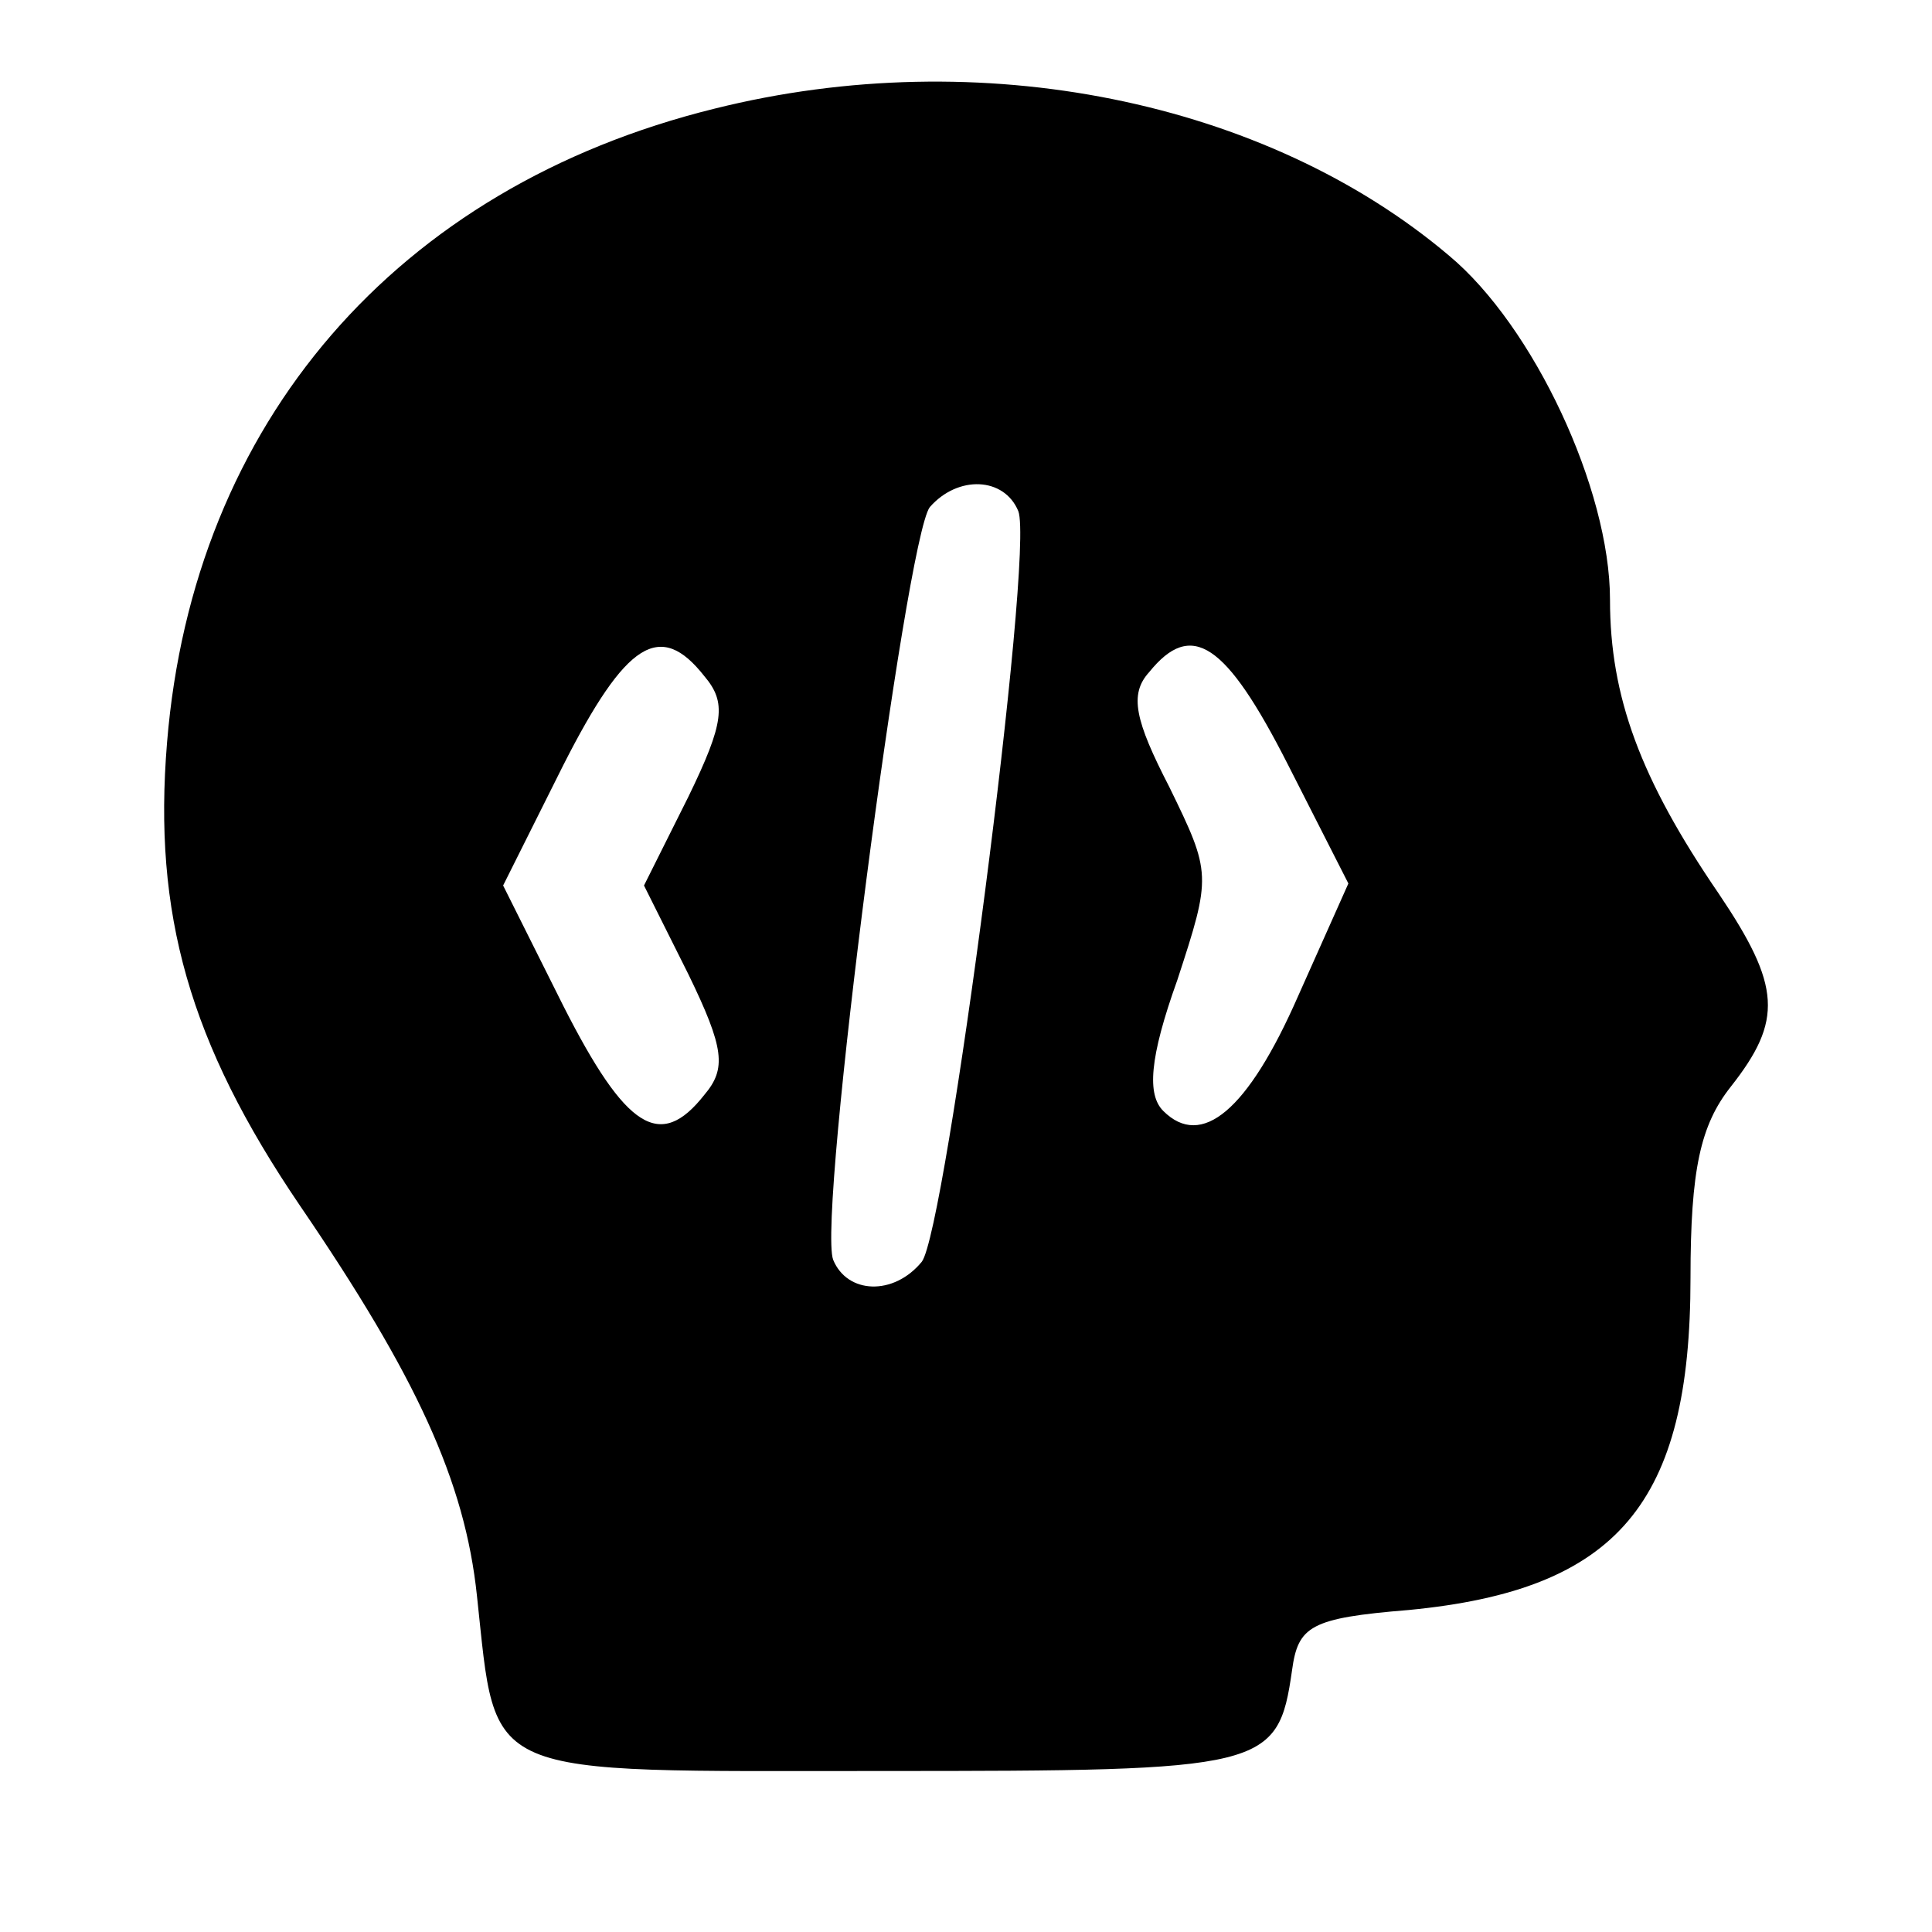
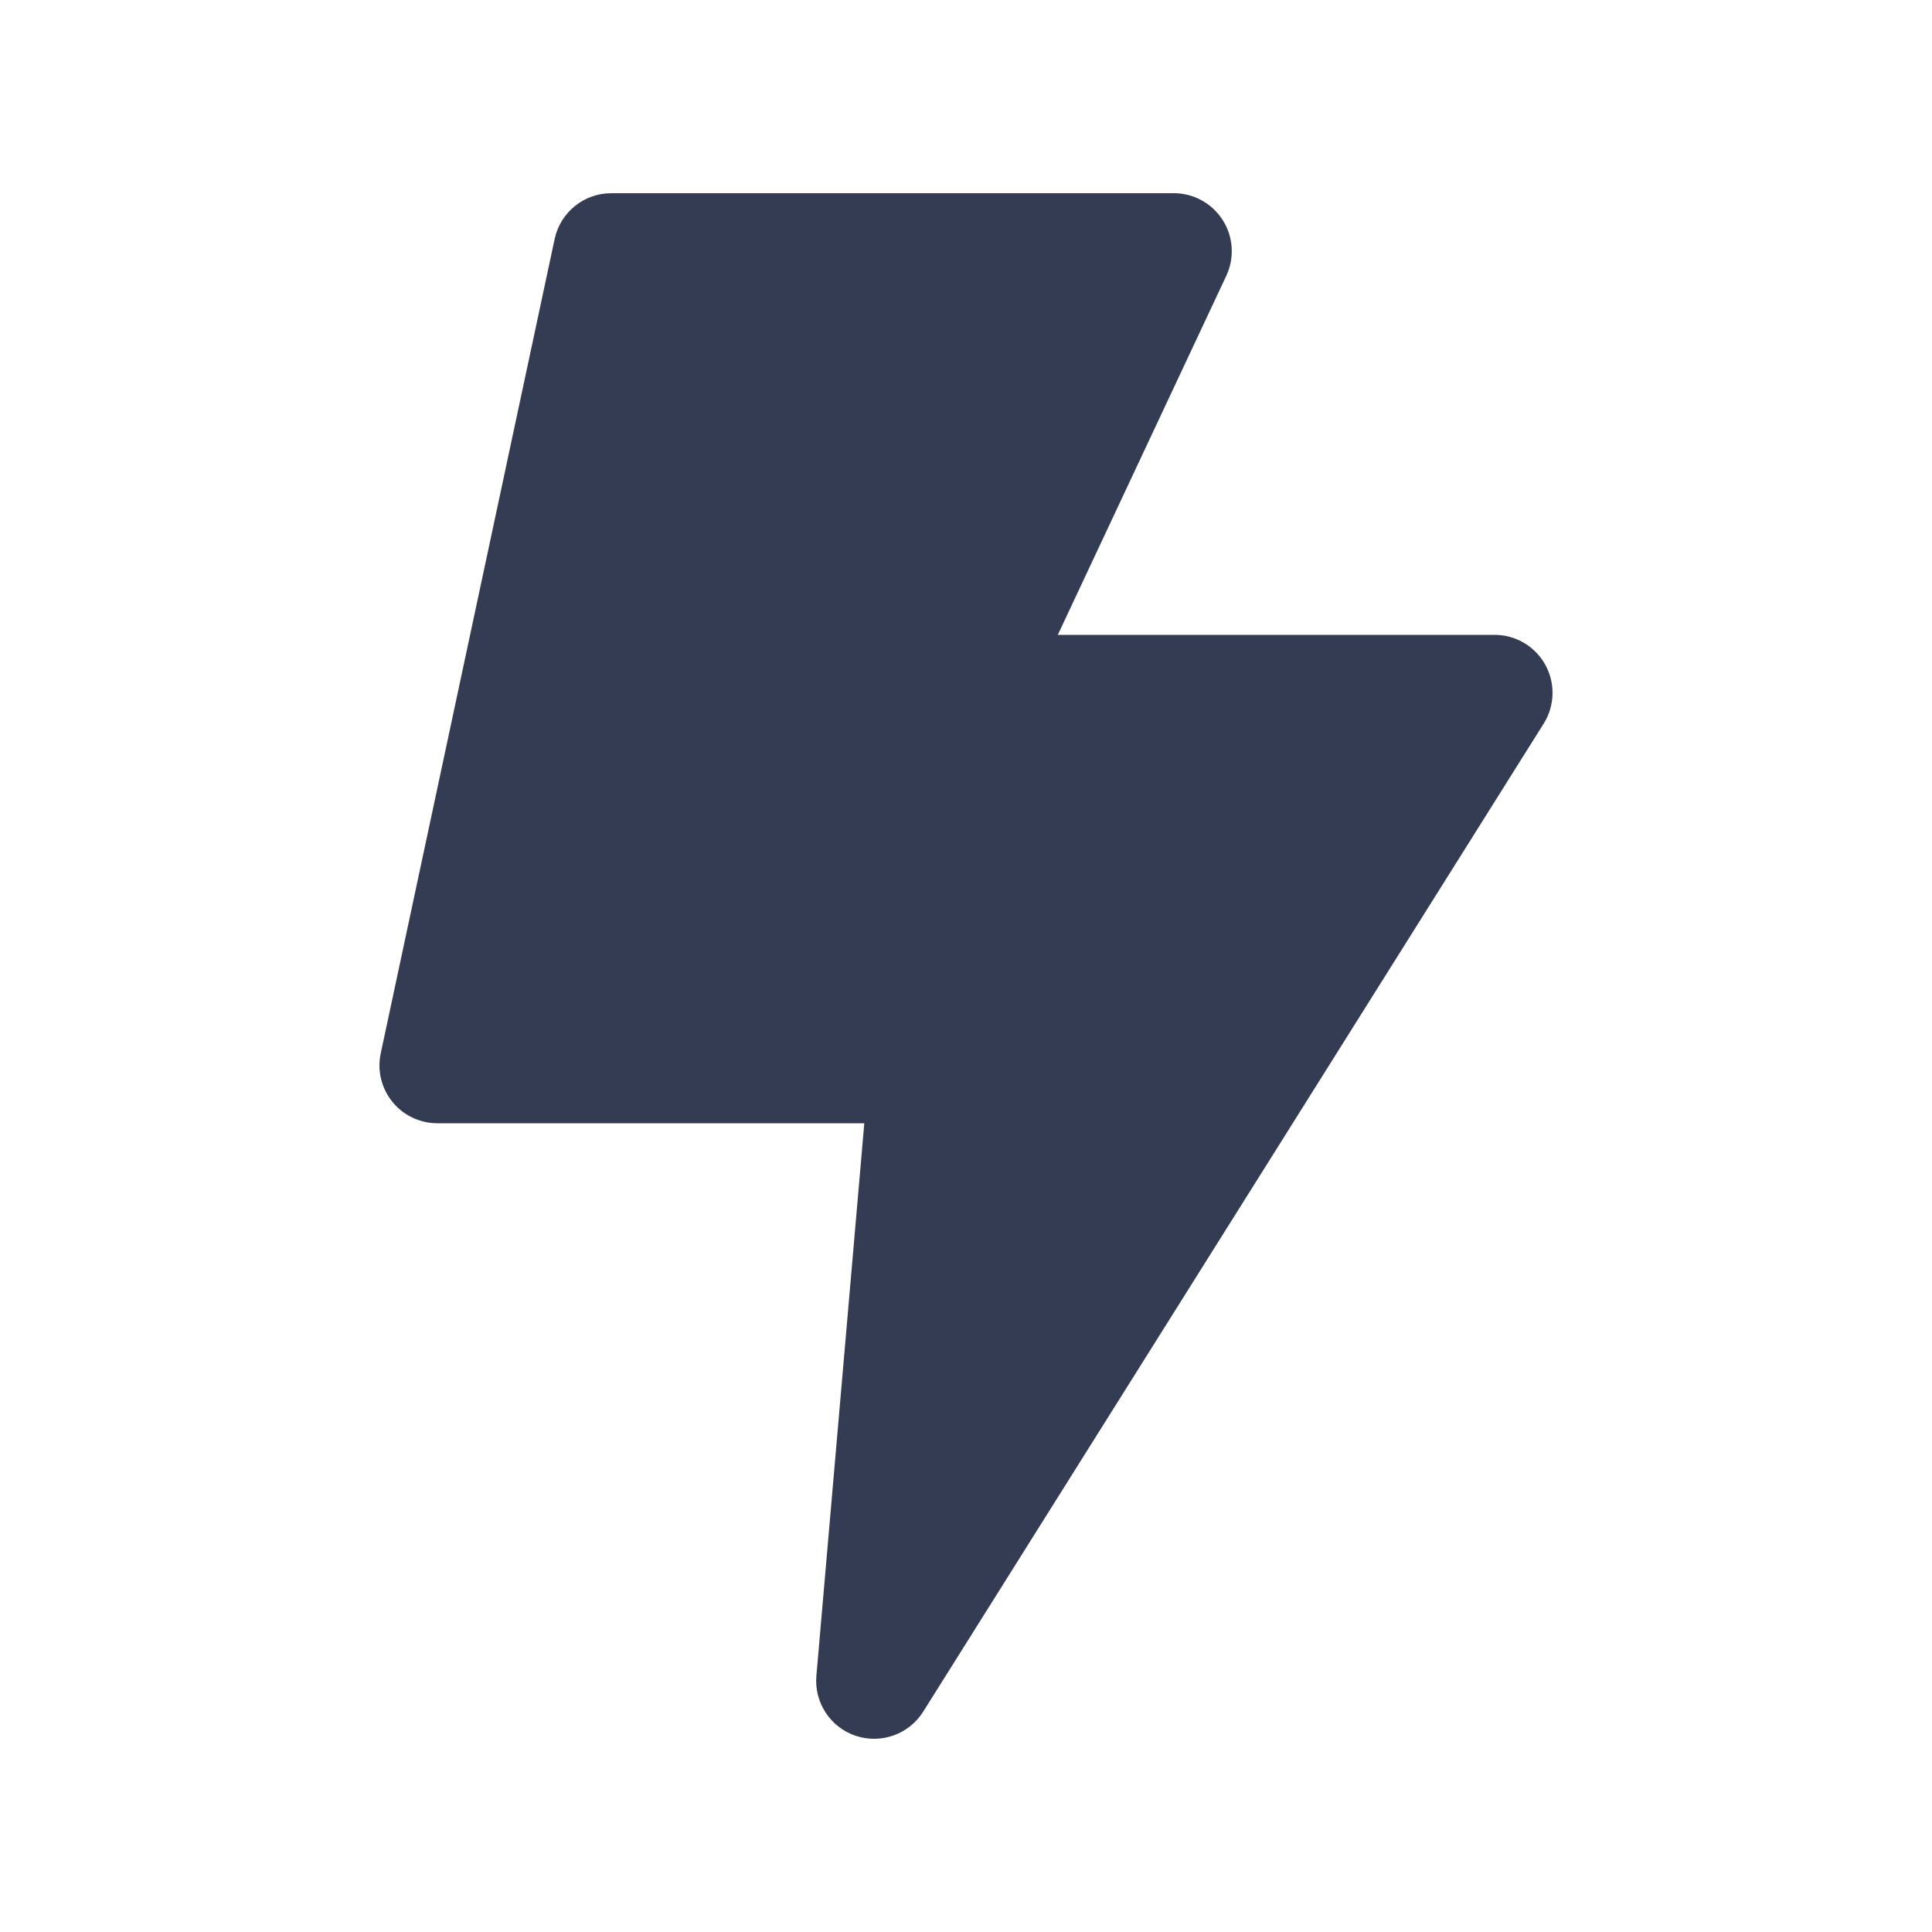
- <svg xmlns="http://www.w3.org/2000/svg" version="1.0" width="96pt" height="96pt" viewBox="0 0 96 96" preserveAspectRatio="xMidYMid meet">
-   <g transform="translate(0,96) scale(0.1,-0.1)" fill="#000000" stroke="none">
-     <path d="M355 906 c-158 -39 -259 -156 -272 -315 -7 -85 11 -149 66 -230 58 -85 82 -137 88 -194 10 -92 0 -87 202 -87 190 0 196 1 203 50 3 22 9 26 58 30 104 10 140 53 140 165 0 54 5 76 20 95 26 33 25 50 -6 96 -39 57 -54 98 -54 146 0 55 -38 136 -80 171 -91 77 -233 106 -365 73z m151 -200 c8 -21 -36 -358 -48 -373 -14 -17 -37 -16 -44 1 -8 21 36 358 48 374 14 16 37 15 44 -2z m-156 -82 c11 -13 10 -23 -8 -60 l-22 -44 22 -44 c18 -37 19 -47 8 -60 -22 -28 -39 -17 -70 44 l-30 60 30 60 c31 61 48 72 70 44z m290 -44 l30 -59 -25 -56 c-25 -57 -48 -76 -67 -57 -8 8 -7 26 7 65 17 52 17 53 -4 96 -17 33 -20 46 -10 57 21 26 38 15 69 -46z" />
-   </g>
+ <svg xmlns="http://www.w3.org/2000/svg" width="80" height="80" viewBox="0 0 24 25" fill="none" transform="rotate(0 0 0)">
+   <path d="M7.41 2.5C7.056 2.5 6.751 2.747 6.677 3.093L4.427 13.629C4.379 13.85 4.435 14.081 4.577 14.257C4.719 14.433 4.934 14.535 5.16 14.535H10.684L10.064 21.685C10.034 22.03 10.244 22.351 10.572 22.461C10.901 22.571 11.262 22.442 11.446 22.149L19.475 9.364C19.62 9.133 19.628 8.841 19.496 8.602C19.364 8.363 19.113 8.215 18.84 8.215L13.188 8.215L15.368 3.569C15.477 3.336 15.46 3.064 15.322 2.848C15.184 2.631 14.946 2.5 14.689 2.5H7.41Z" fill="#343C54" />
</svg>
